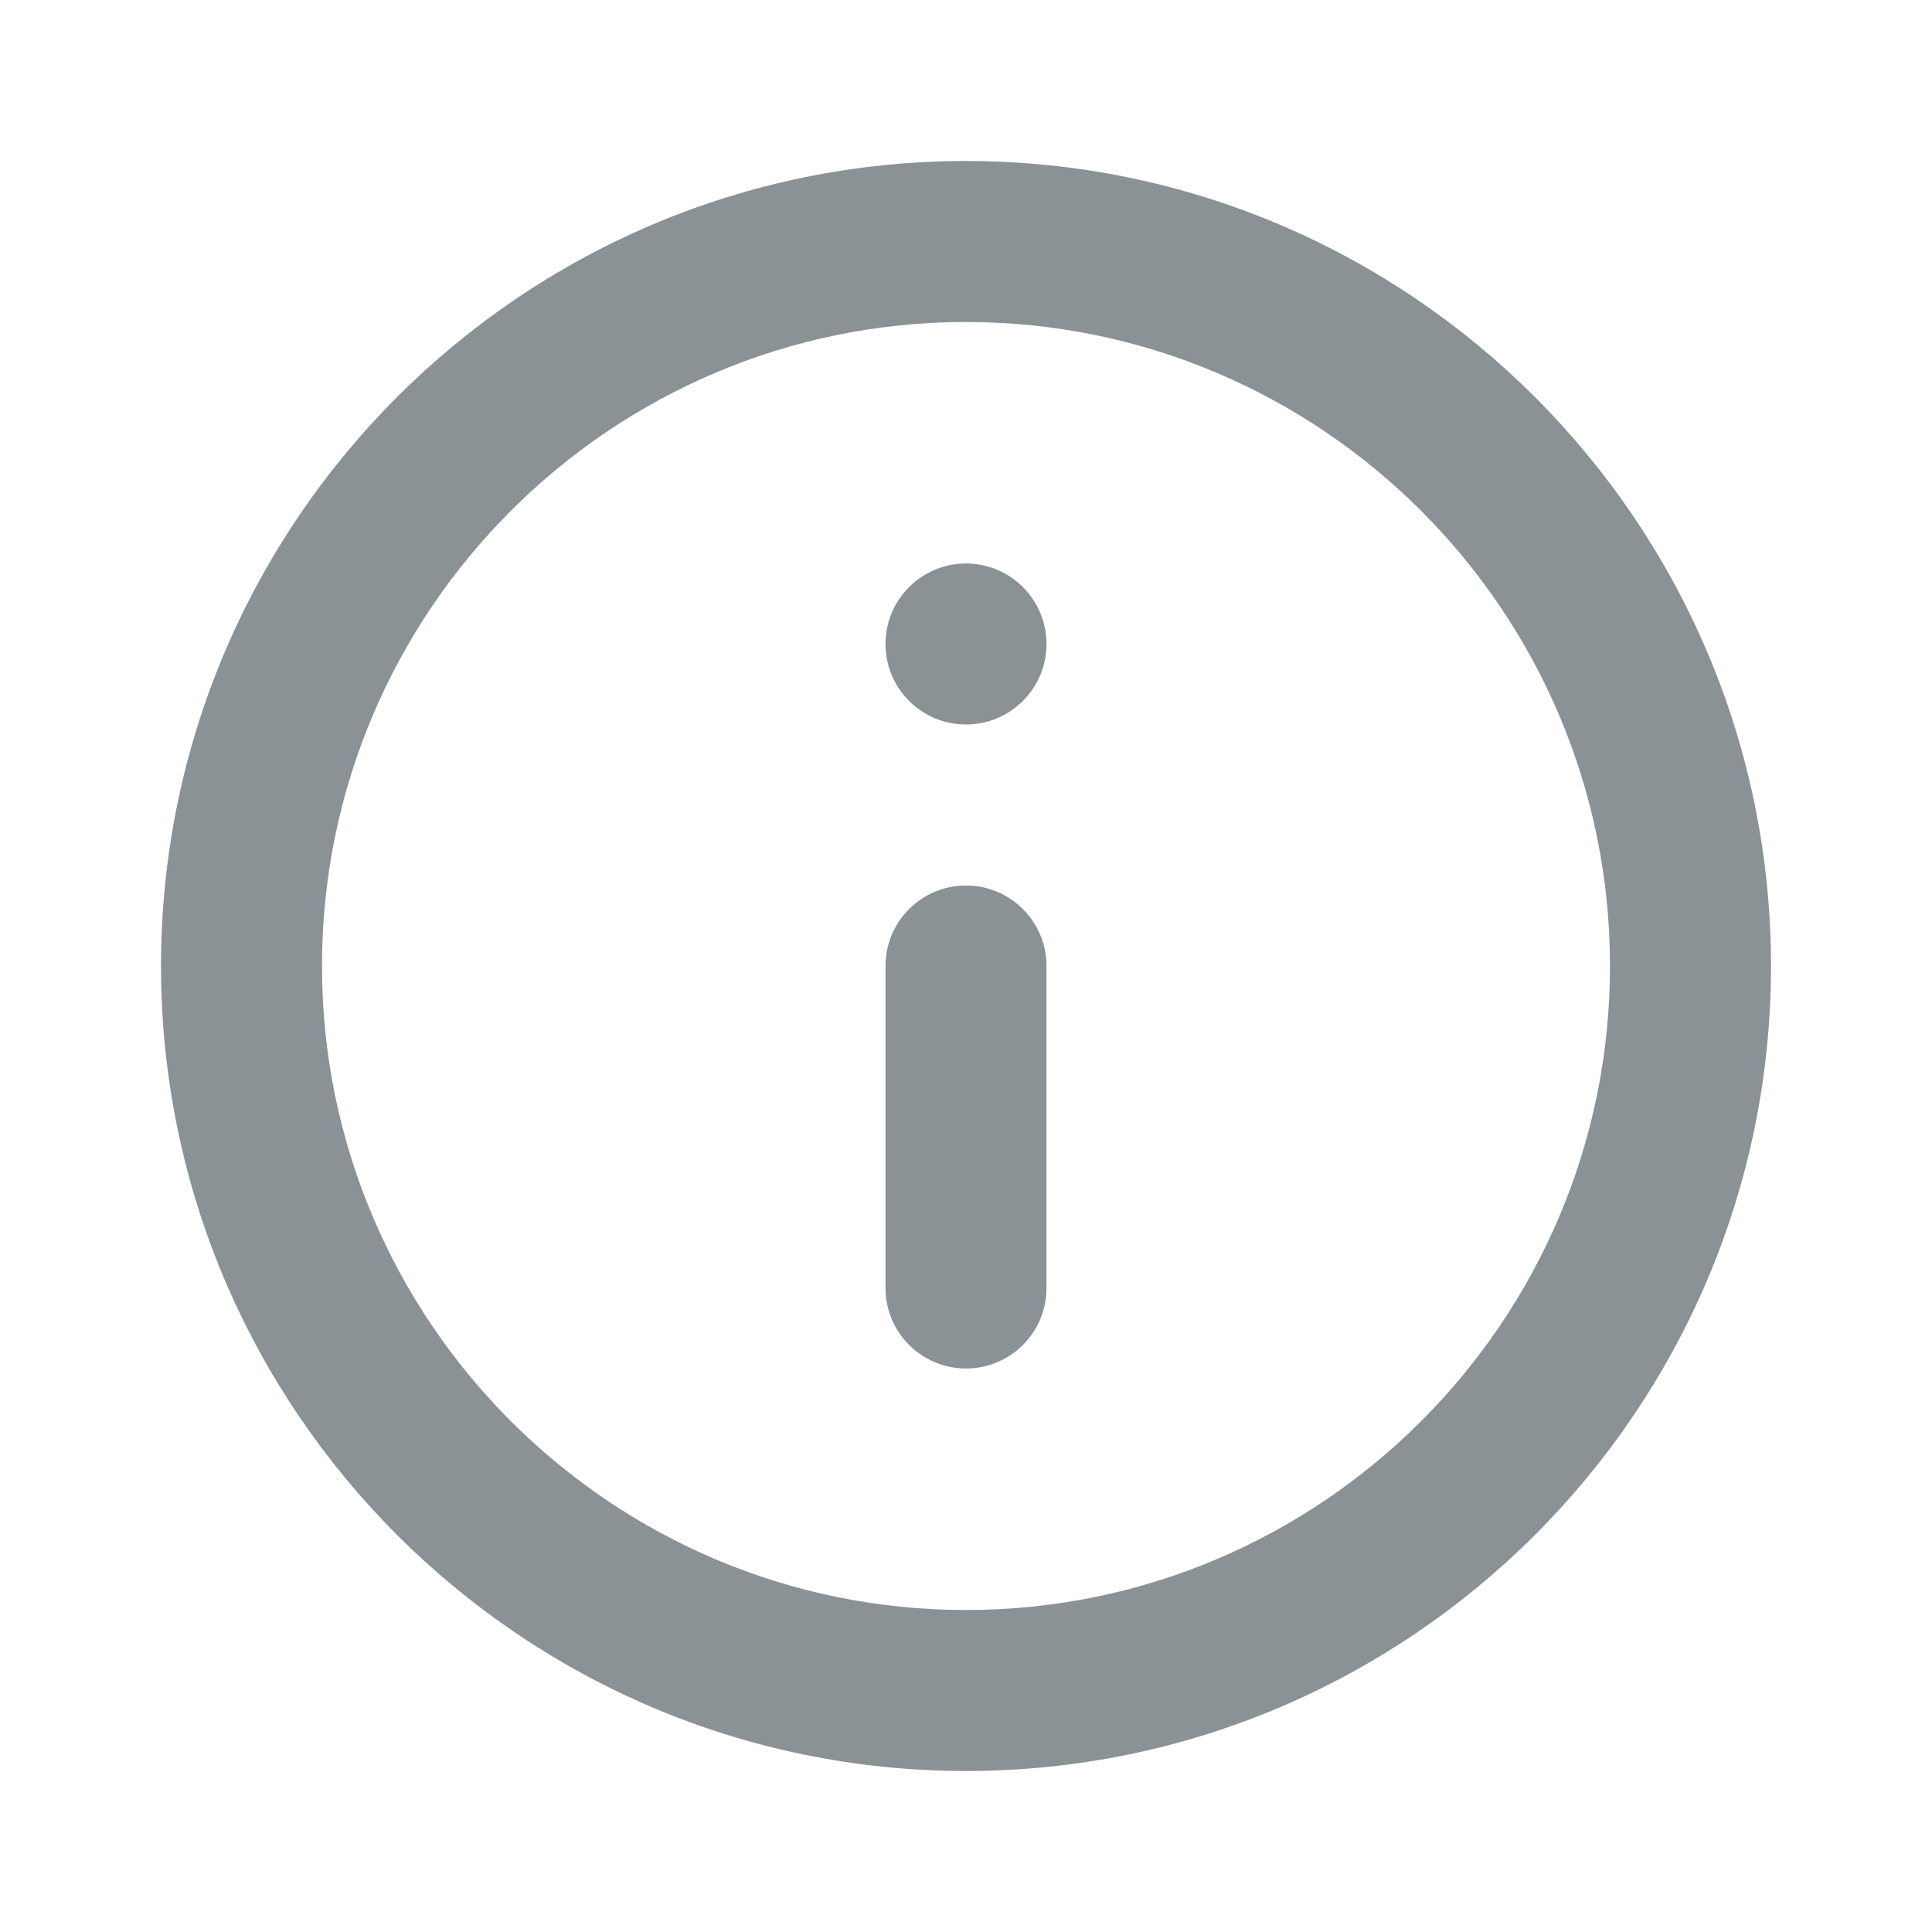
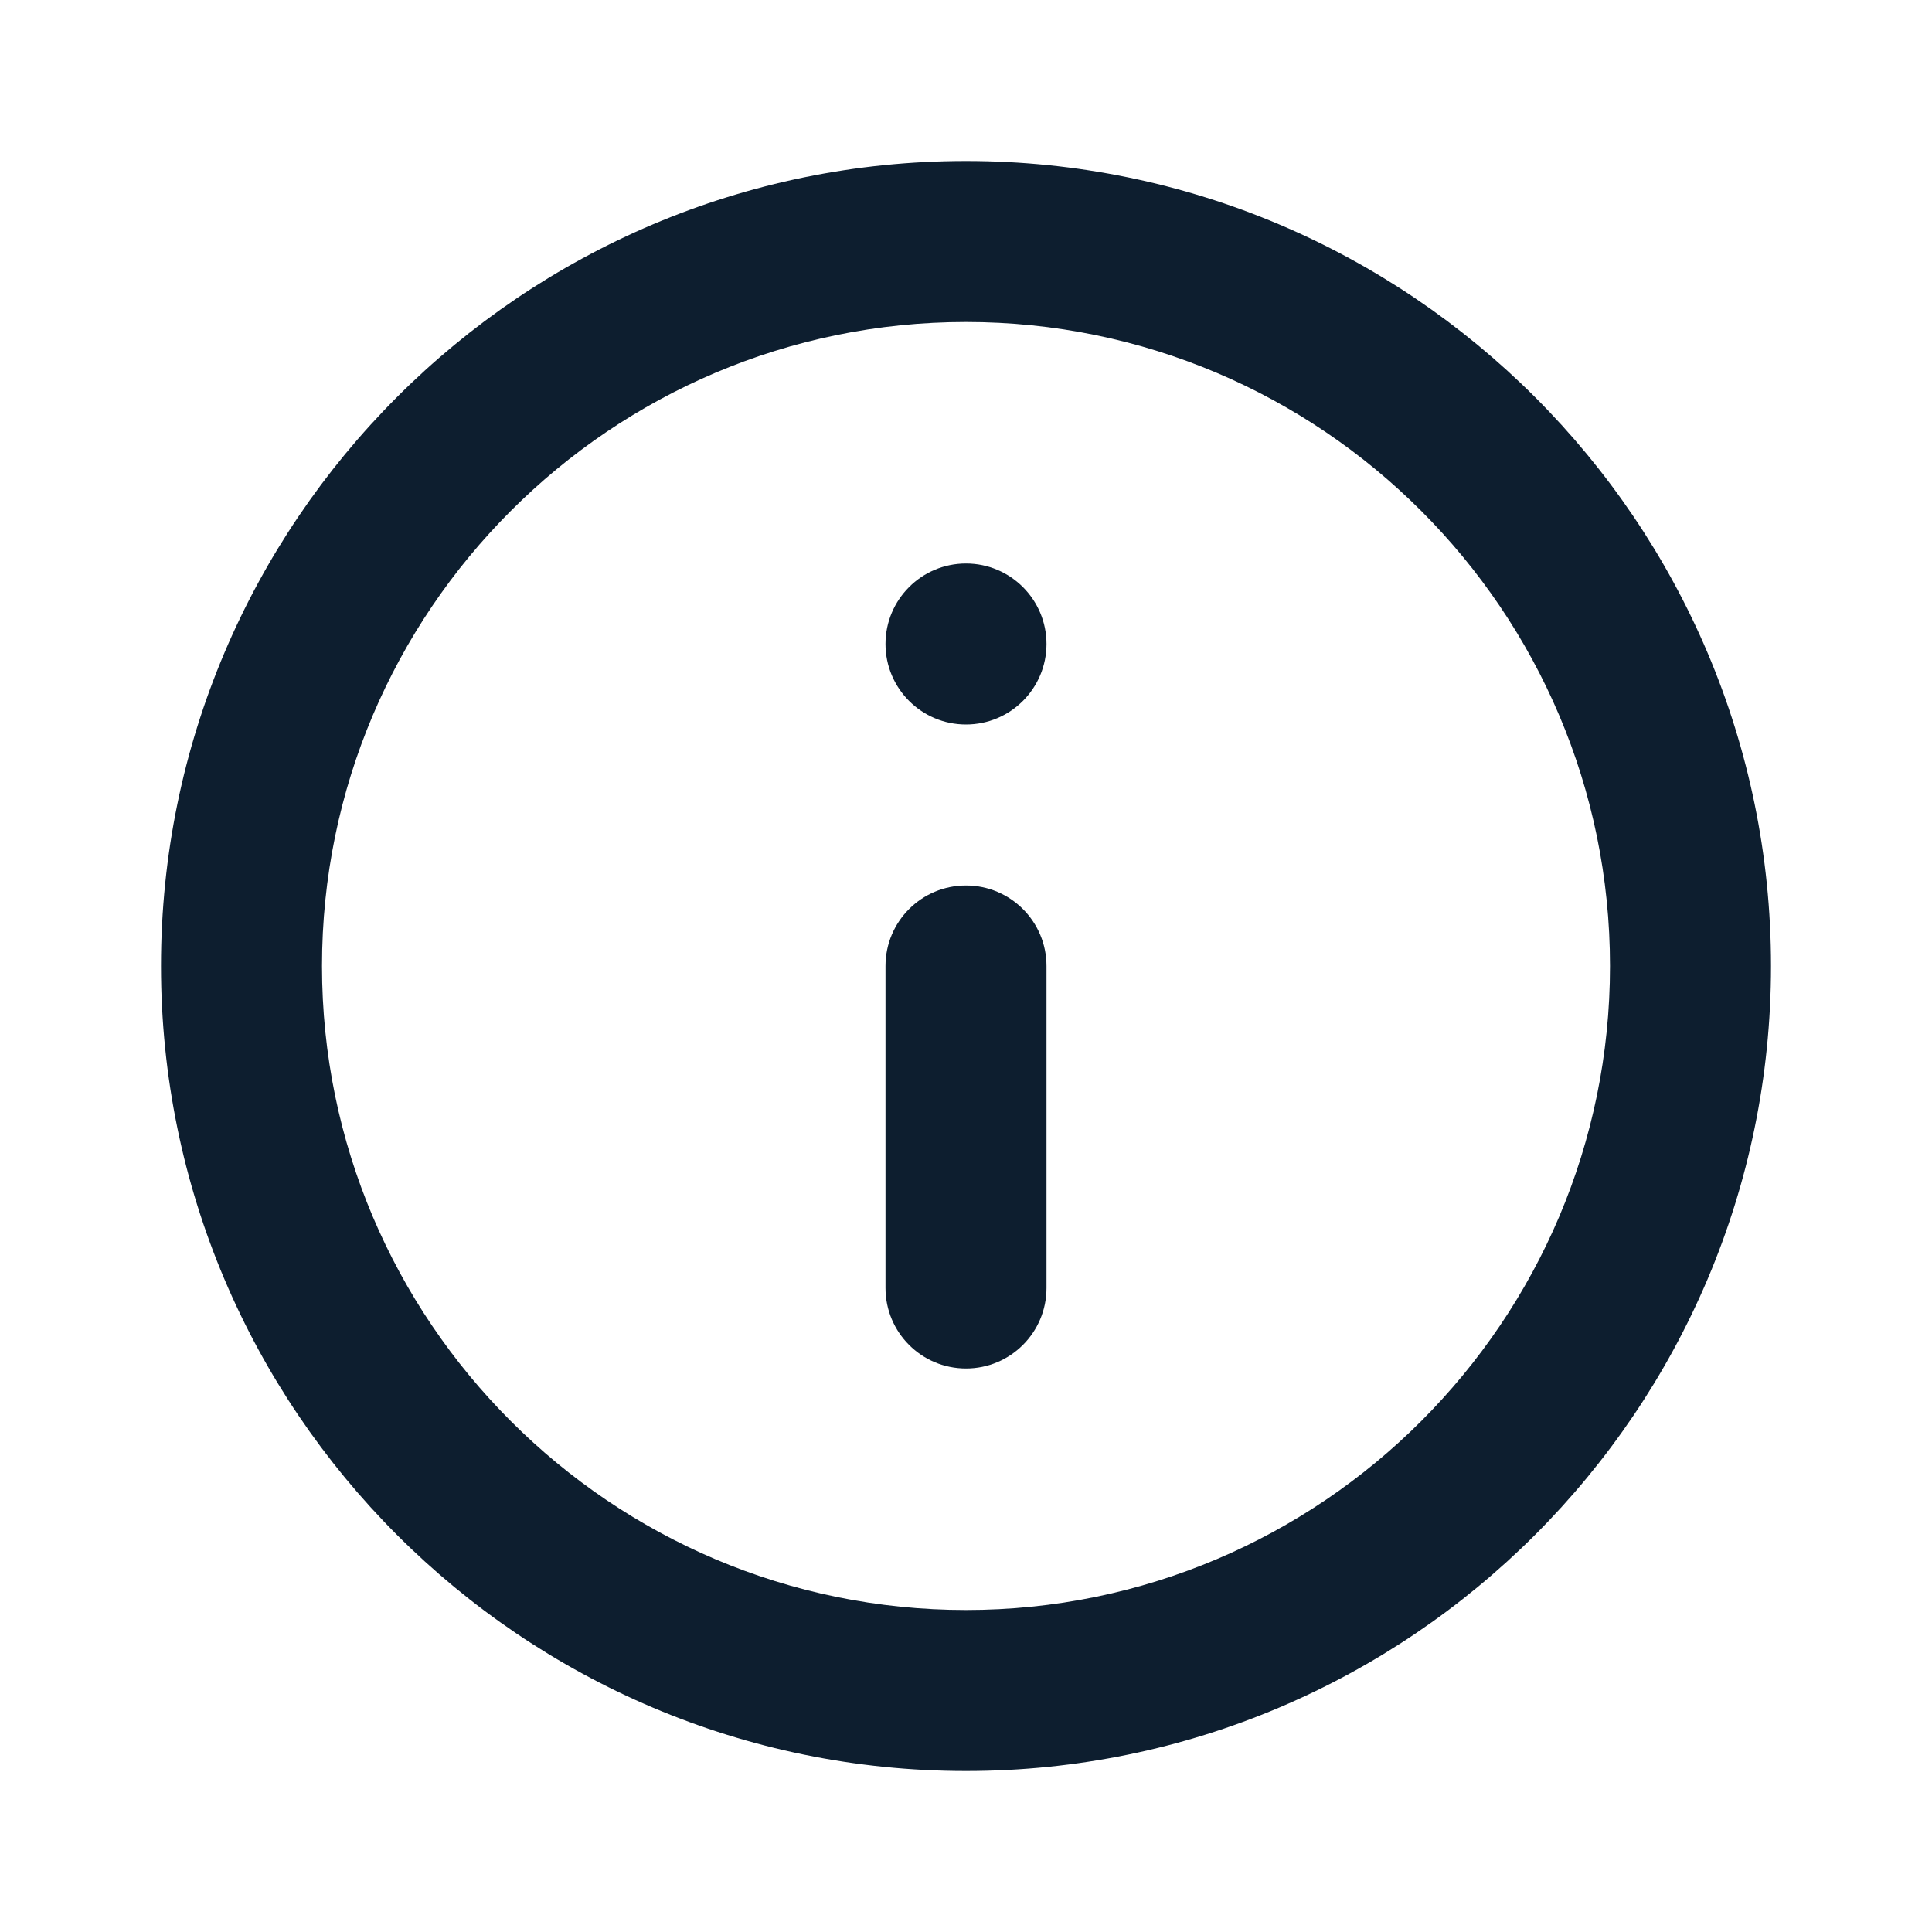
<svg xmlns="http://www.w3.org/2000/svg" width="24" height="24" viewBox="0 0 24 24" fill="none">
-   <path d="M12 2C6.486 2 2 6.486 2 12C2 17.514 6.486 22 12 22C17.514 22 22 17.514 22 12C22 6.486 17.514 2 12 2ZM12 20C7.589 20 4 16.411 4 12C4 7.589 7.589 4 12 4C16.411 4 20 7.589 20 12C20 16.411 16.411 20 12 20ZM13 8C13 8.552 12.552 9 12 9C11.448 9 11 8.552 11 8C11 7.448 11.448 7 12 7C12.552 7 13 7.448 13 8ZM13 12V16C13 16.553 12.552 17 12 17C11.448 17 11 16.553 11 16V12C11 11.447 11.448 11 12 11C12.552 11 13 11.447 13 12Z" fill="#8b9296" />
+   <path d="M12 2C6.486 2 2 6.486 2 12C2 17.514 6.486 22 12 22C17.514 22 22 17.514 22 12C22 6.486 17.514 2 12 2ZM12 20C7.589 20 4 16.411 4 12C4 7.589 7.589 4 12 4C16.411 4 20 7.589 20 12C20 16.411 16.411 20 12 20ZM13 8C13 8.552 12.552 9 12 9C11.448 9 11 8.552 11 8C11 7.448 11.448 7 12 7C12.552 7 13 7.448 13 8ZM13 12V16C13 16.553 12.552 17 12 17C11.448 17 11 16.553 11 16V12C11 11.447 11.448 11 12 11C12.552 11 13 11.447 13 12Z" fill="#0d1e2f" />
</svg>
